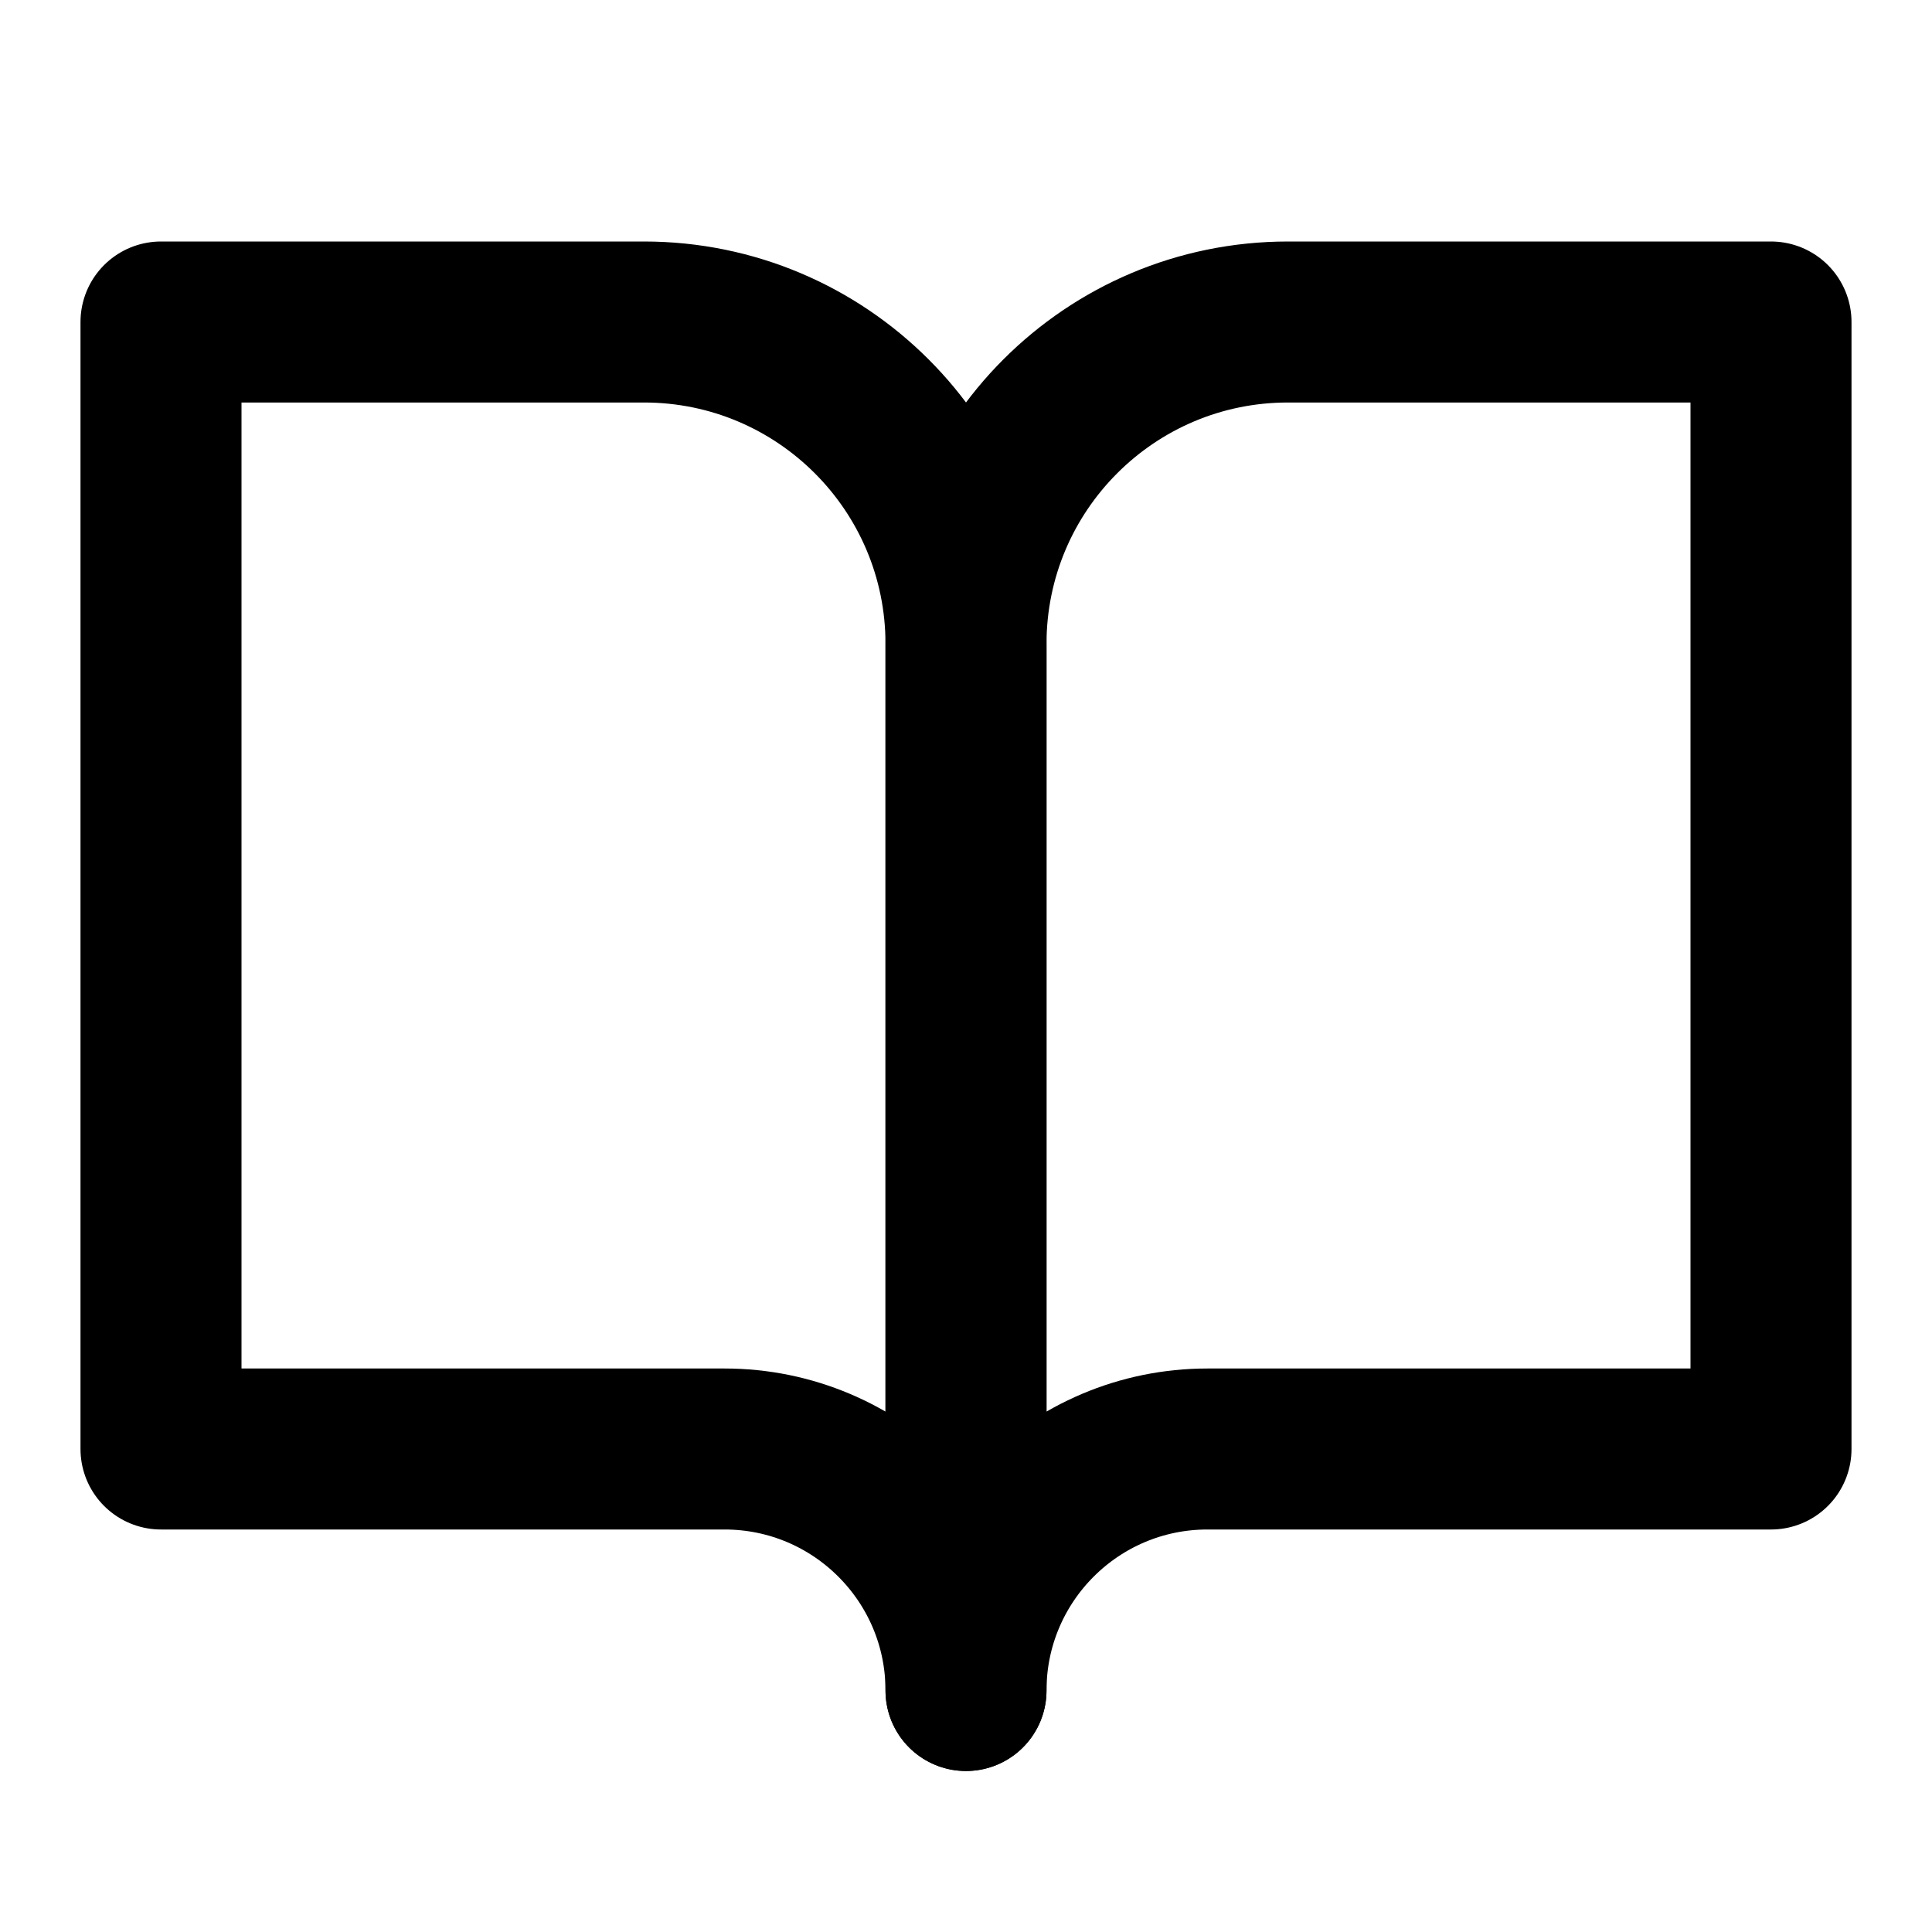
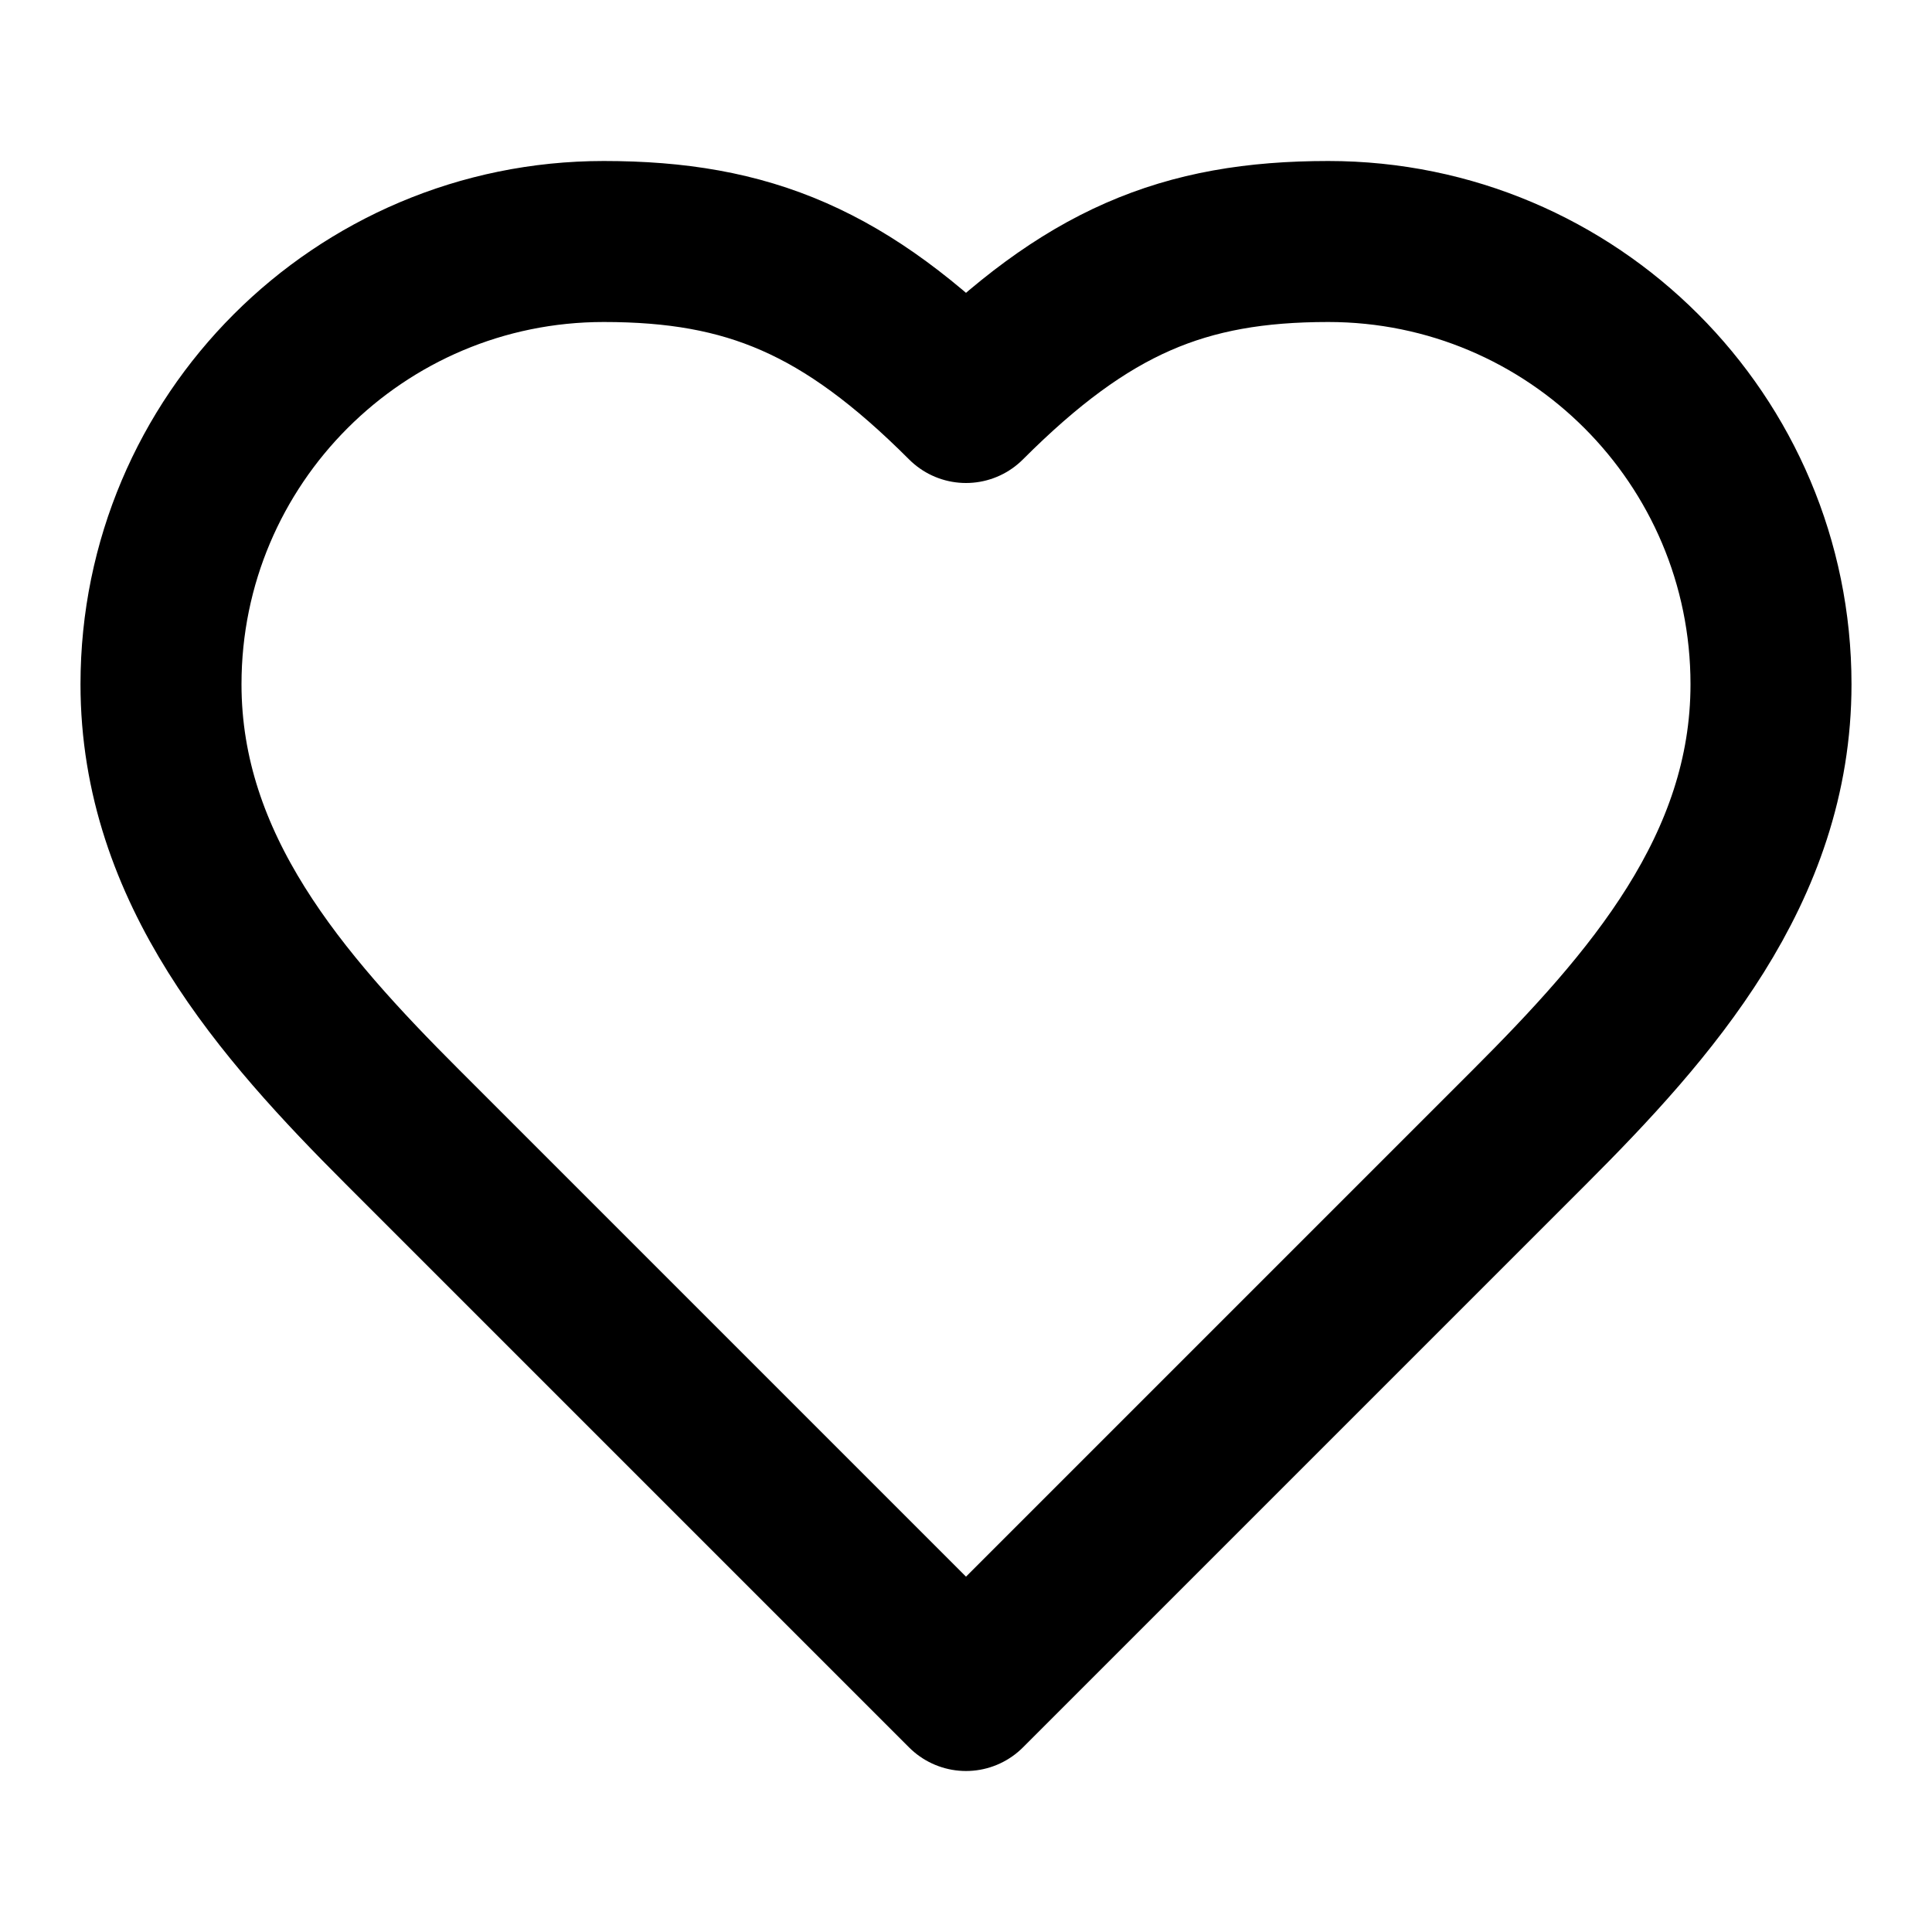
<svg xmlns="http://www.w3.org/2000/svg" viewBox="0 0 24 24" fill="none" stroke="currentColor" stroke-width="2" stroke-linecap="round" stroke-linejoin="round">
-   <path d="M2 4h6a4 4 0 0 1 4 4v13a3 3 0 0 0-3-3H2z" />
-   <path d="M22 4h-6a4 4 0 0 0-4 4v13a3 3 0 0 1 3-3h7z" />
+   <path d="M19 14c1.5-1.5 3-3.2 3-5.5A5.5 5.5 0 0 0 16.5 3c-1.8 0-3 .5-4.5 2-1.5-1.5-2.7-2-4.5-2A5.5 5.5 0 0 0 2 8.5c0 2.3 1.5 4 3 5.5l7 7z" />
</svg>
